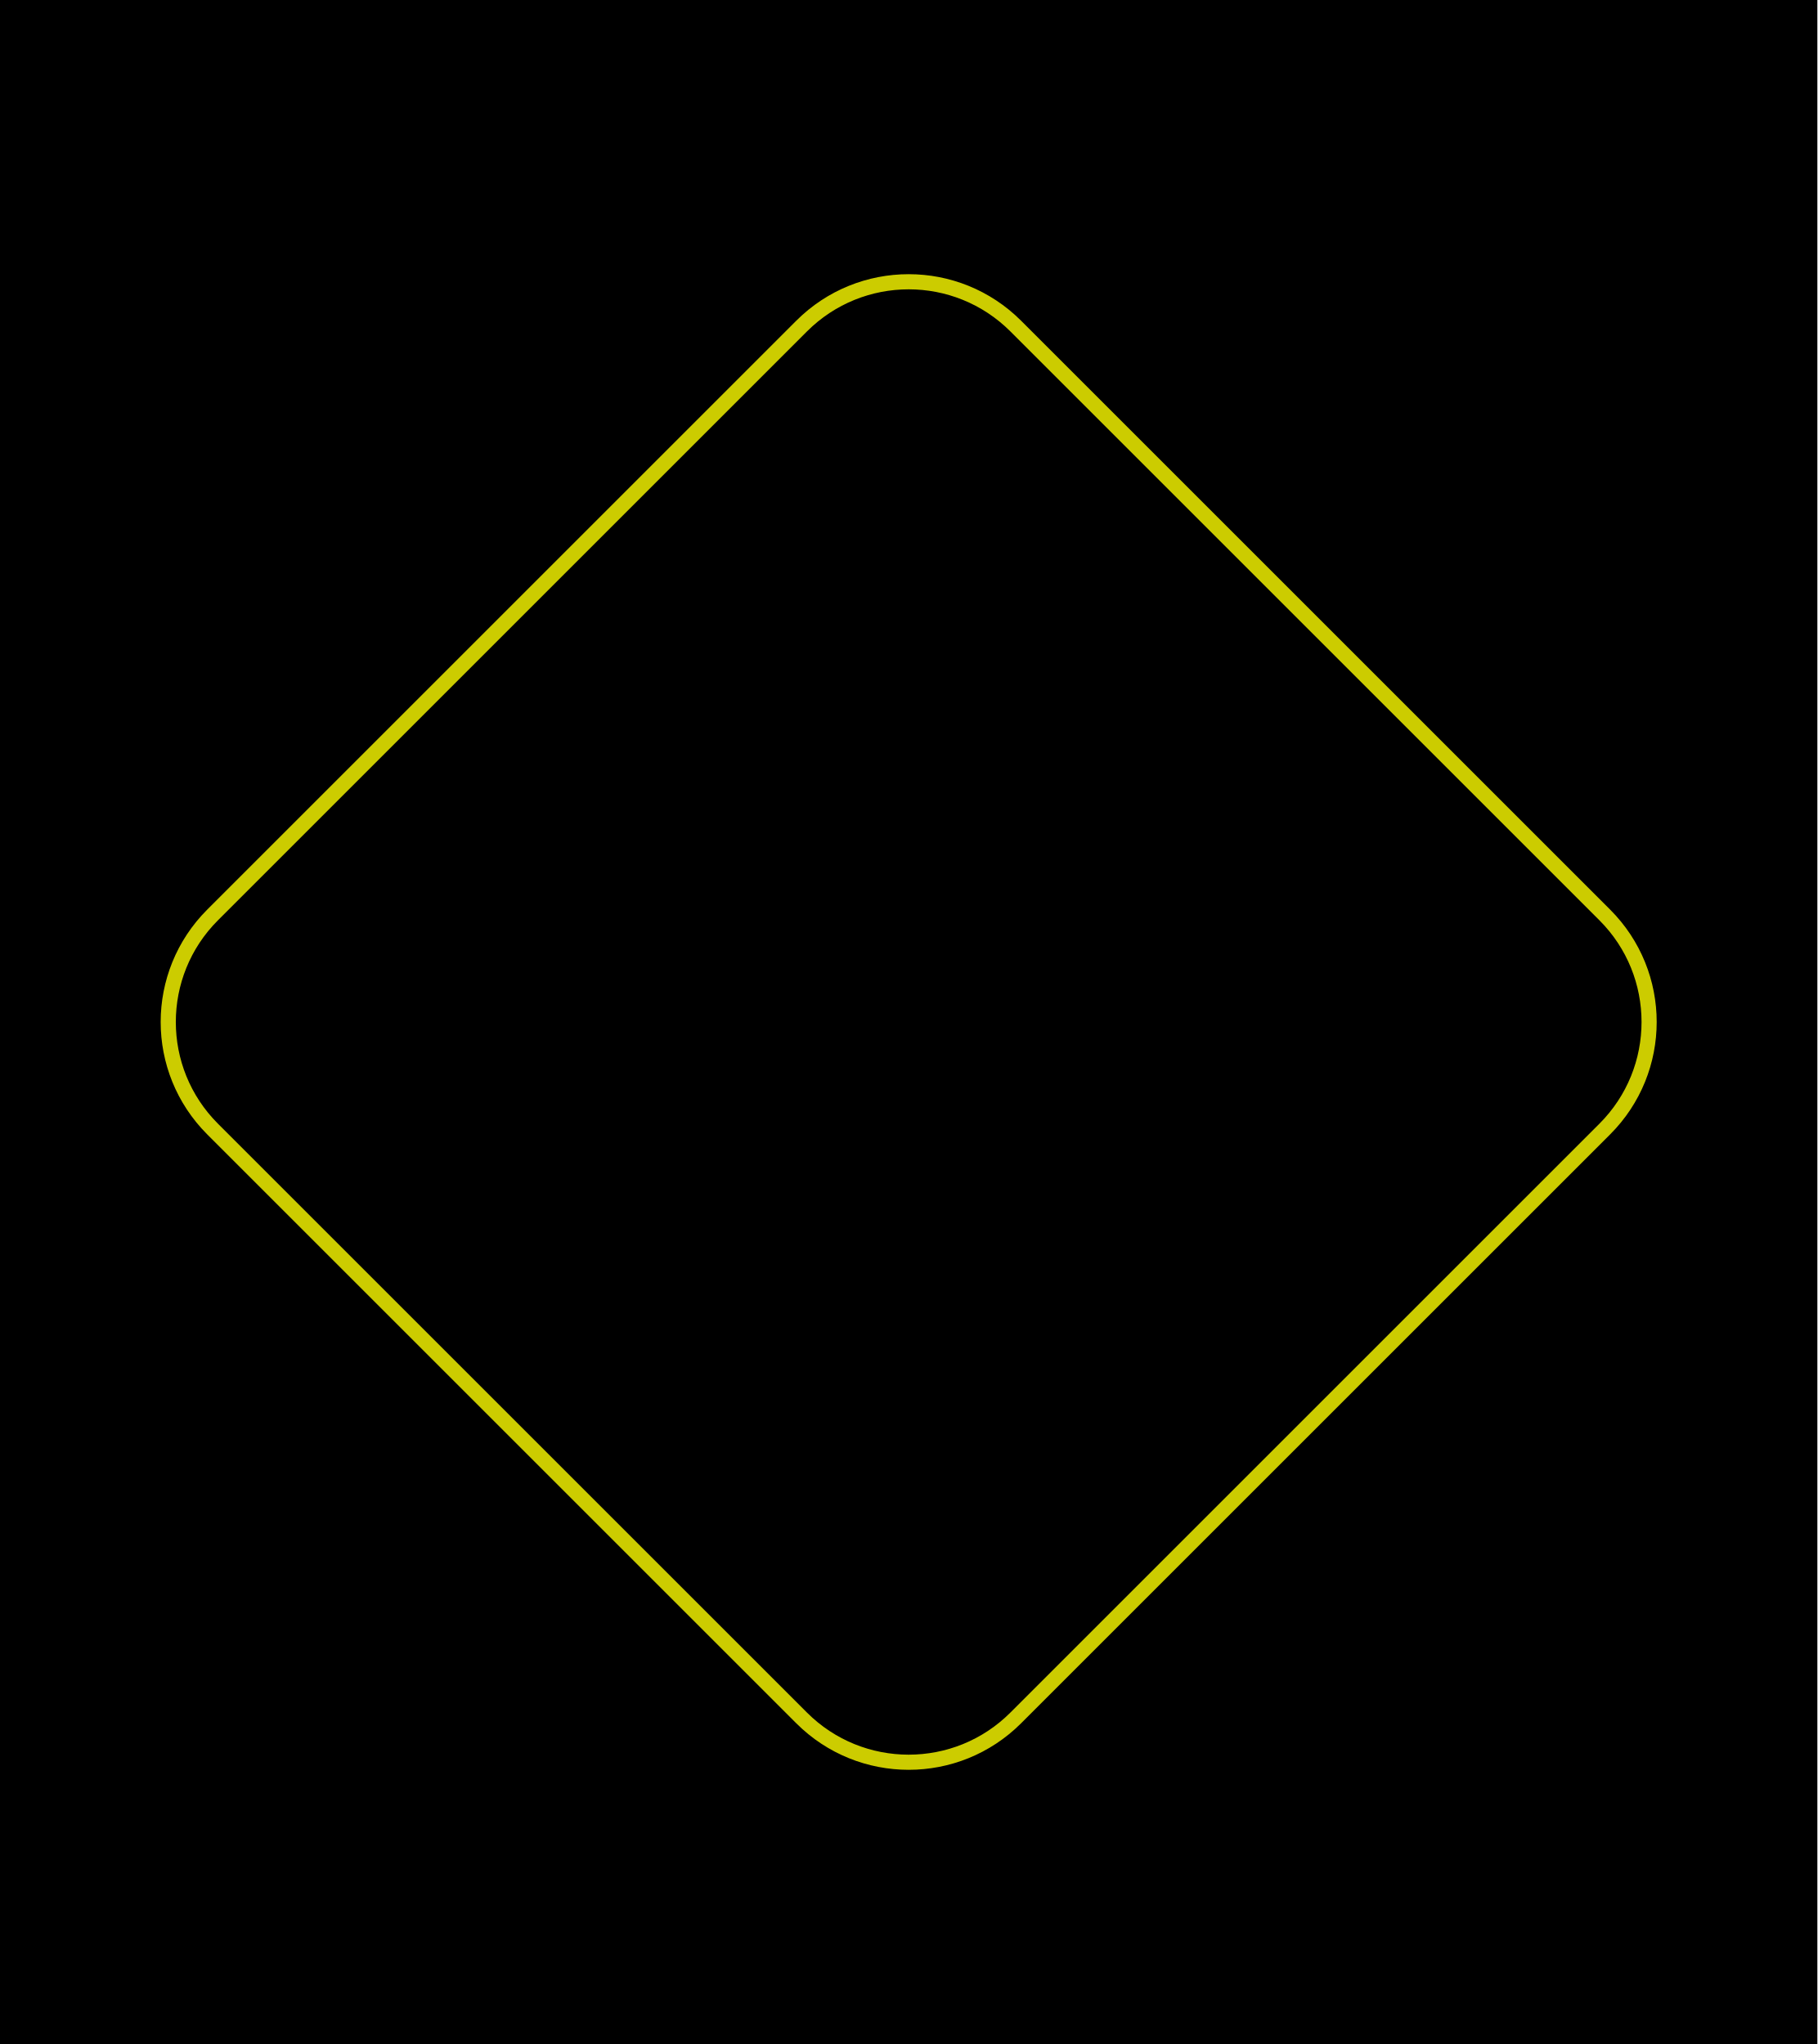
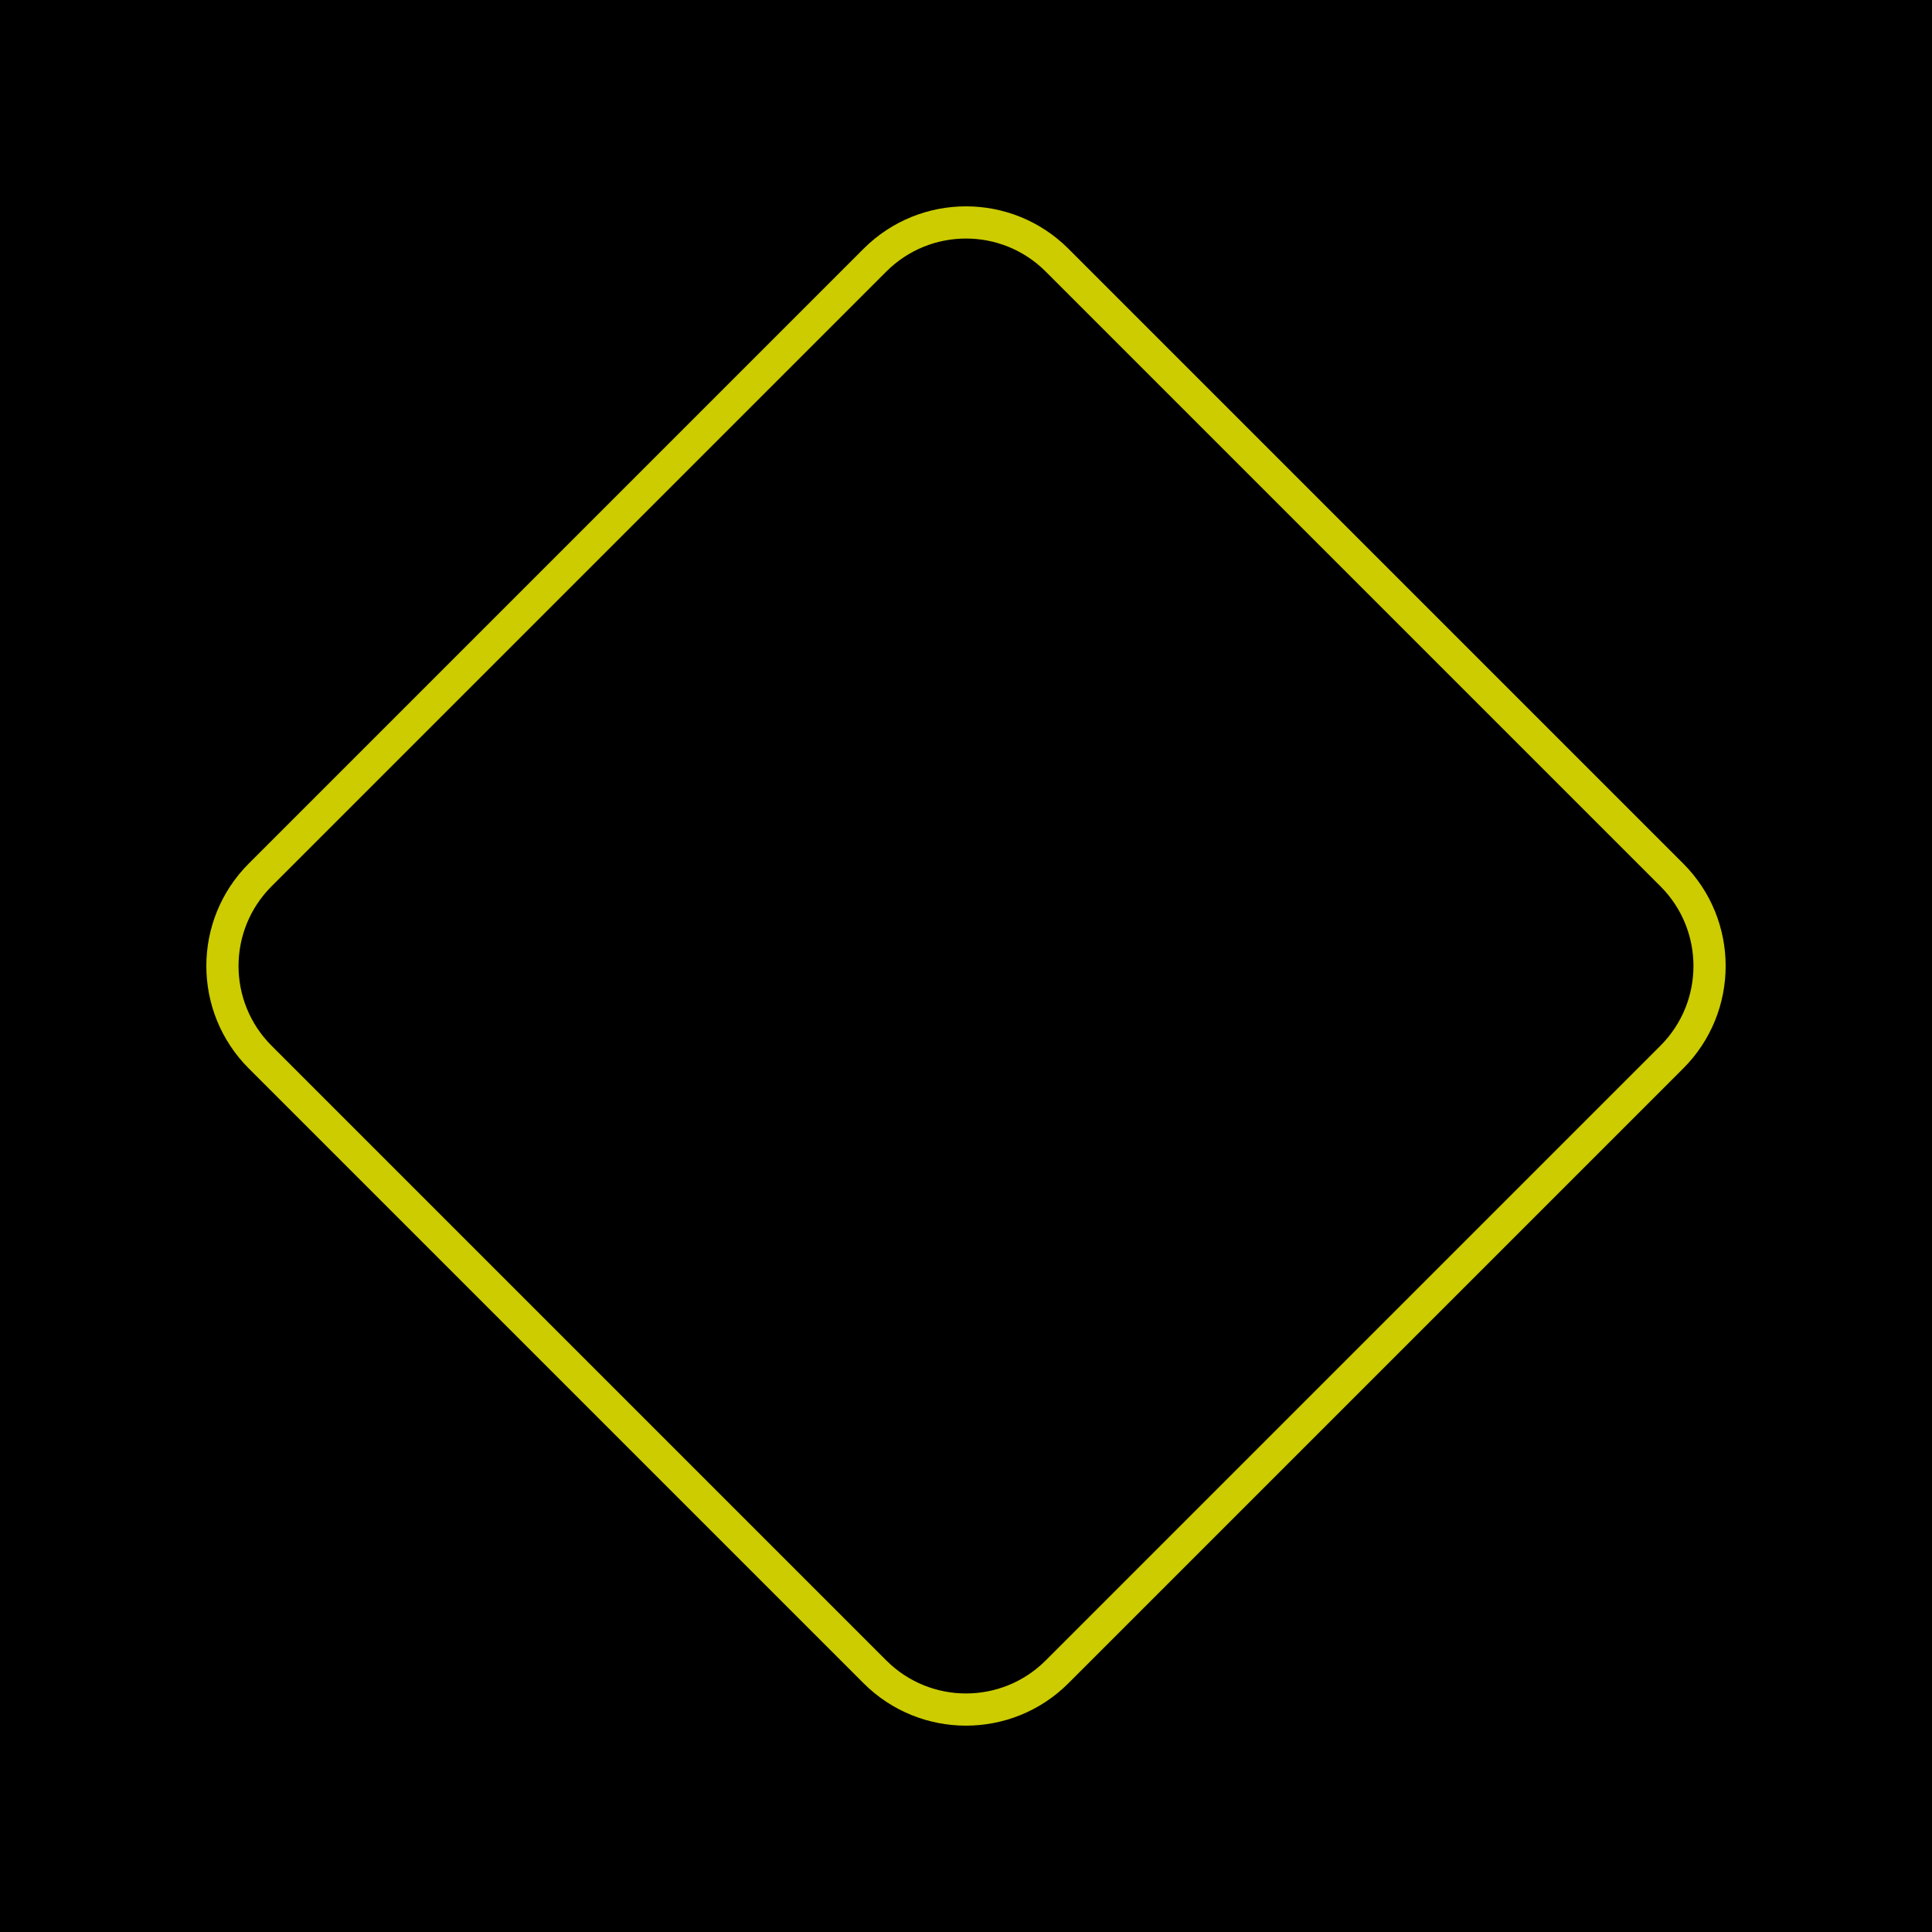
- <svg xmlns="http://www.w3.org/2000/svg" width="960" height="1080" viewBox="0 0 960 1080">
-   <rect width="960" height="1080" fill="#000000" />
-   <g transform="translate(480,540) rotate(45)">
-     <rect x="-300" y="-300" width="600" height="600" rx="80" ry="80" fill="#000000" stroke="#cccc00" stroke-width="8" />
+ <svg xmlns="http://www.w3.org/2000/svg" width="120" height="120" viewBox="0 0 120 120">
+   <rect width="120" height="120" fill="#000000" />
+   <g transform="translate(60,60) rotate(45)">
+     <rect x="-35" y="-35" width="70" height="70" rx="8" ry="8" fill="#000000" stroke="#cccc00" stroke-width="2" />
  </g>
</svg>
